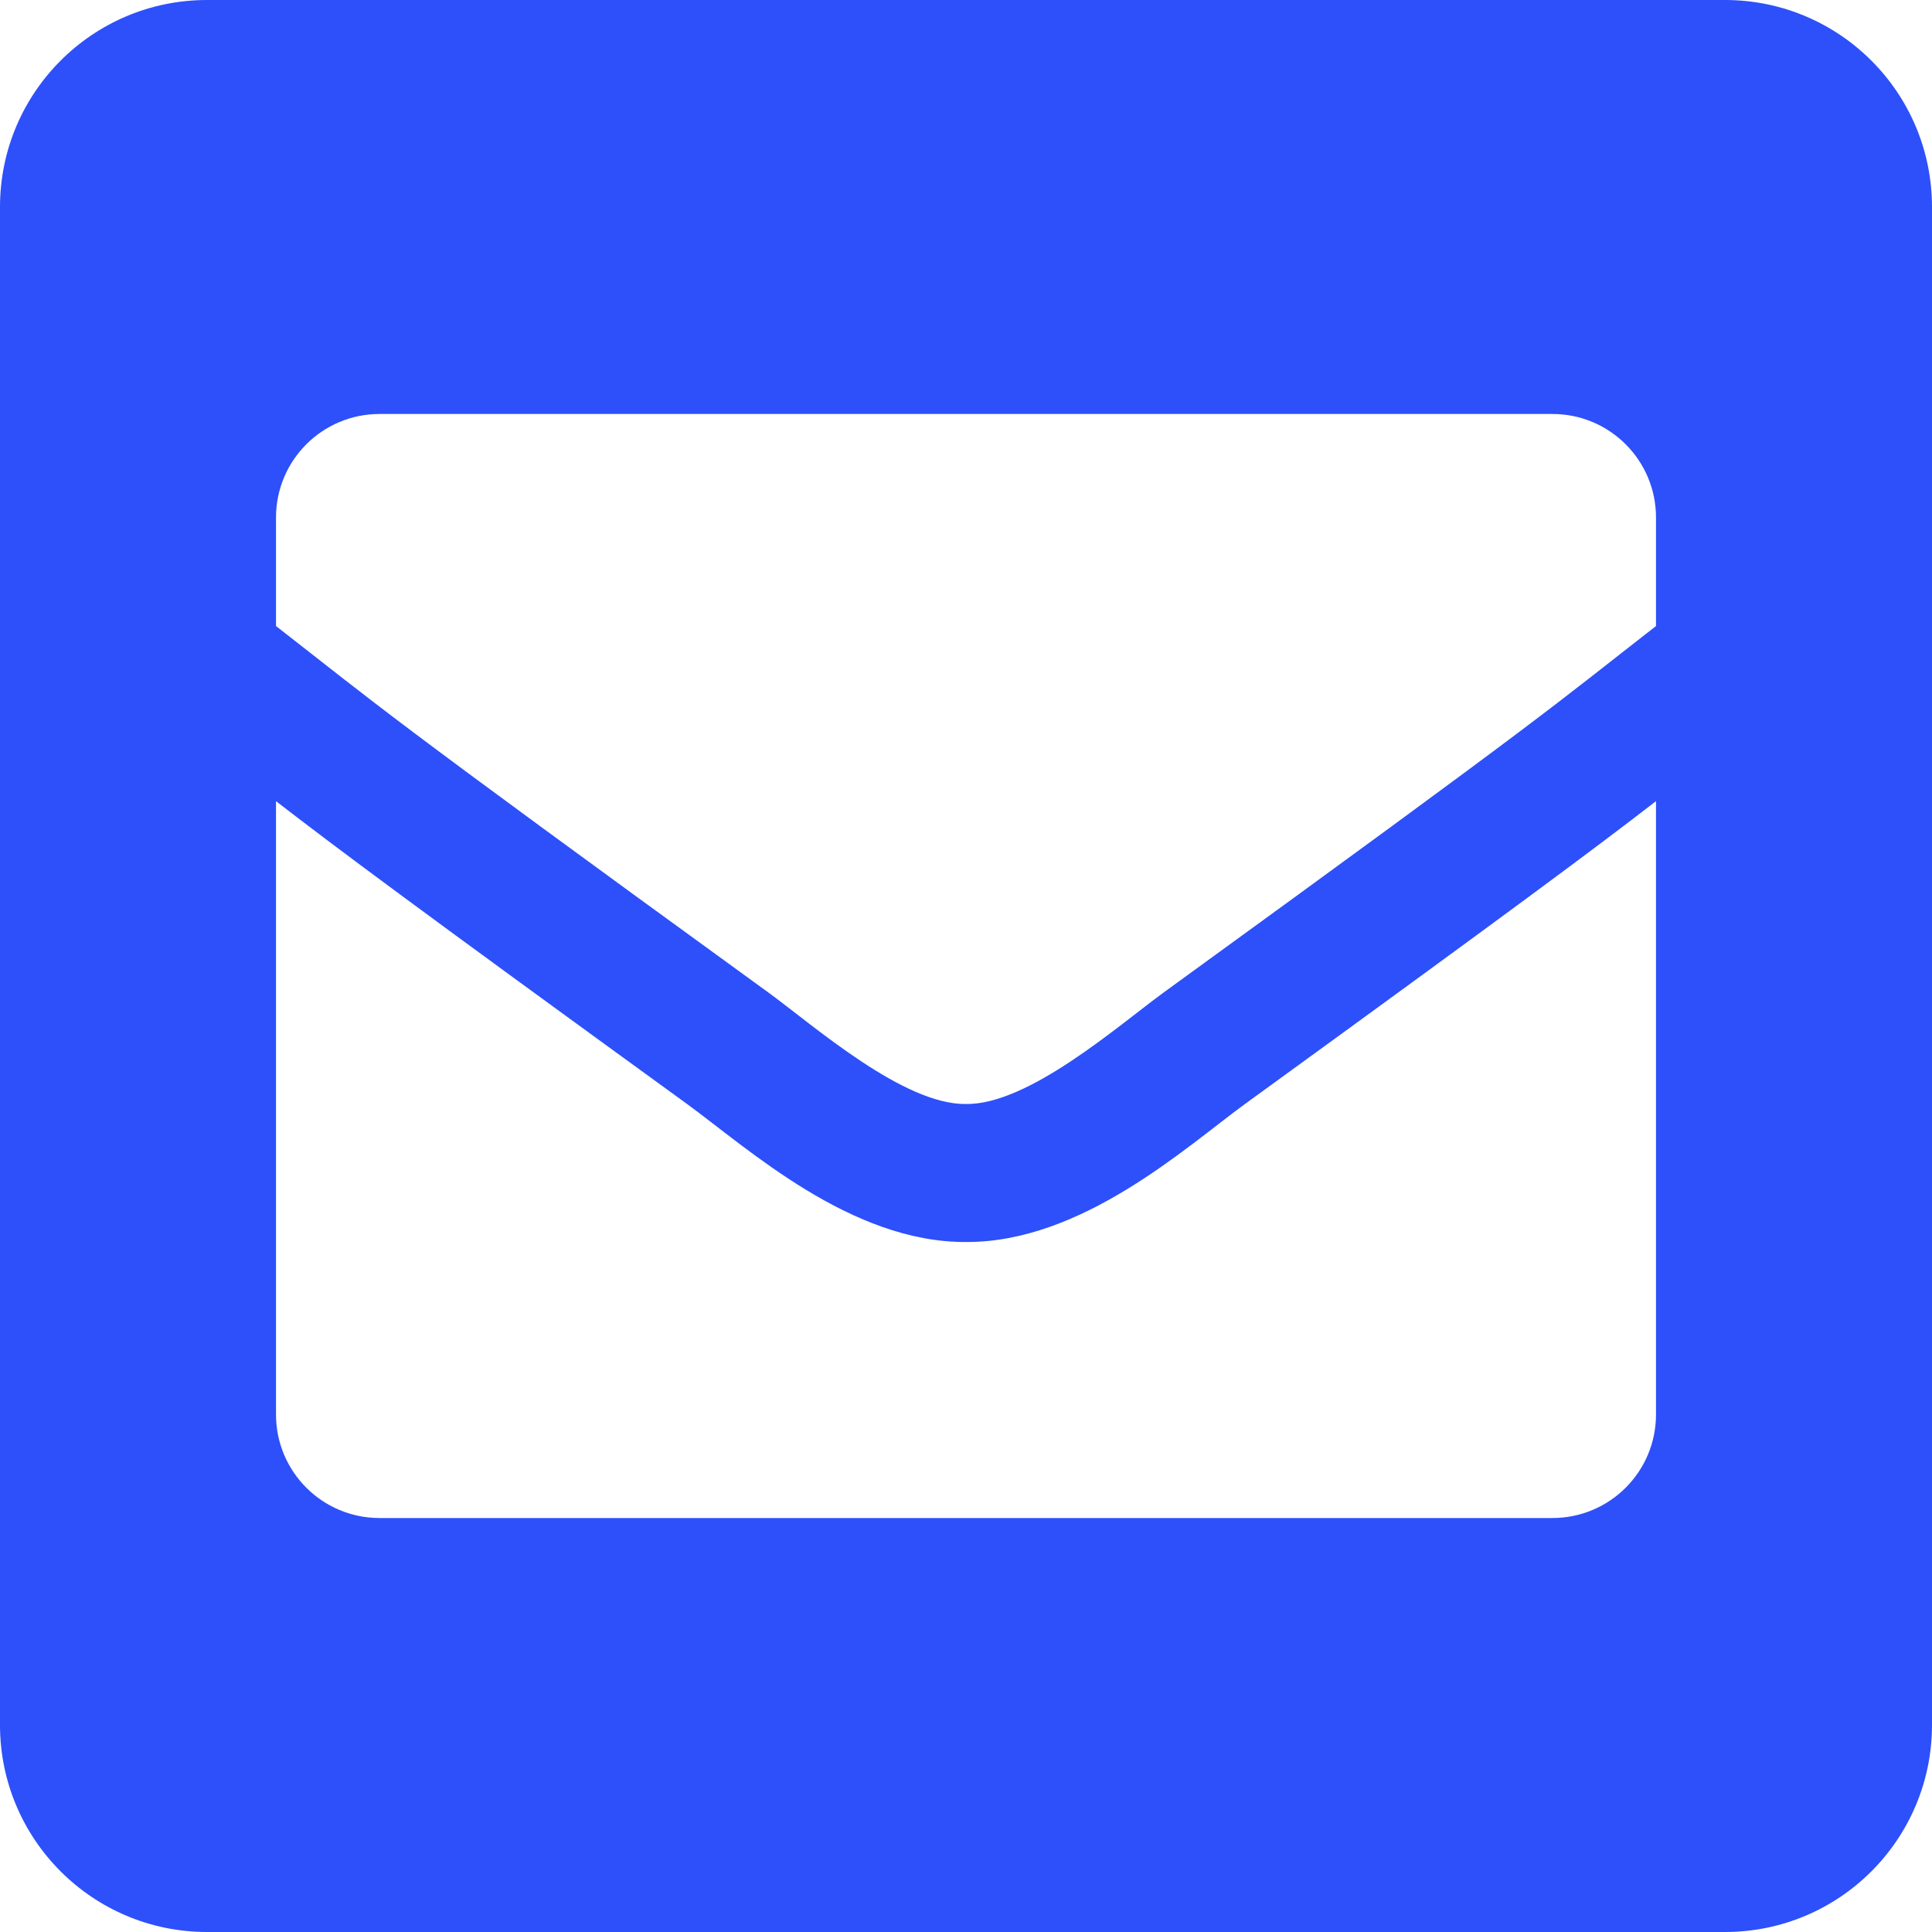
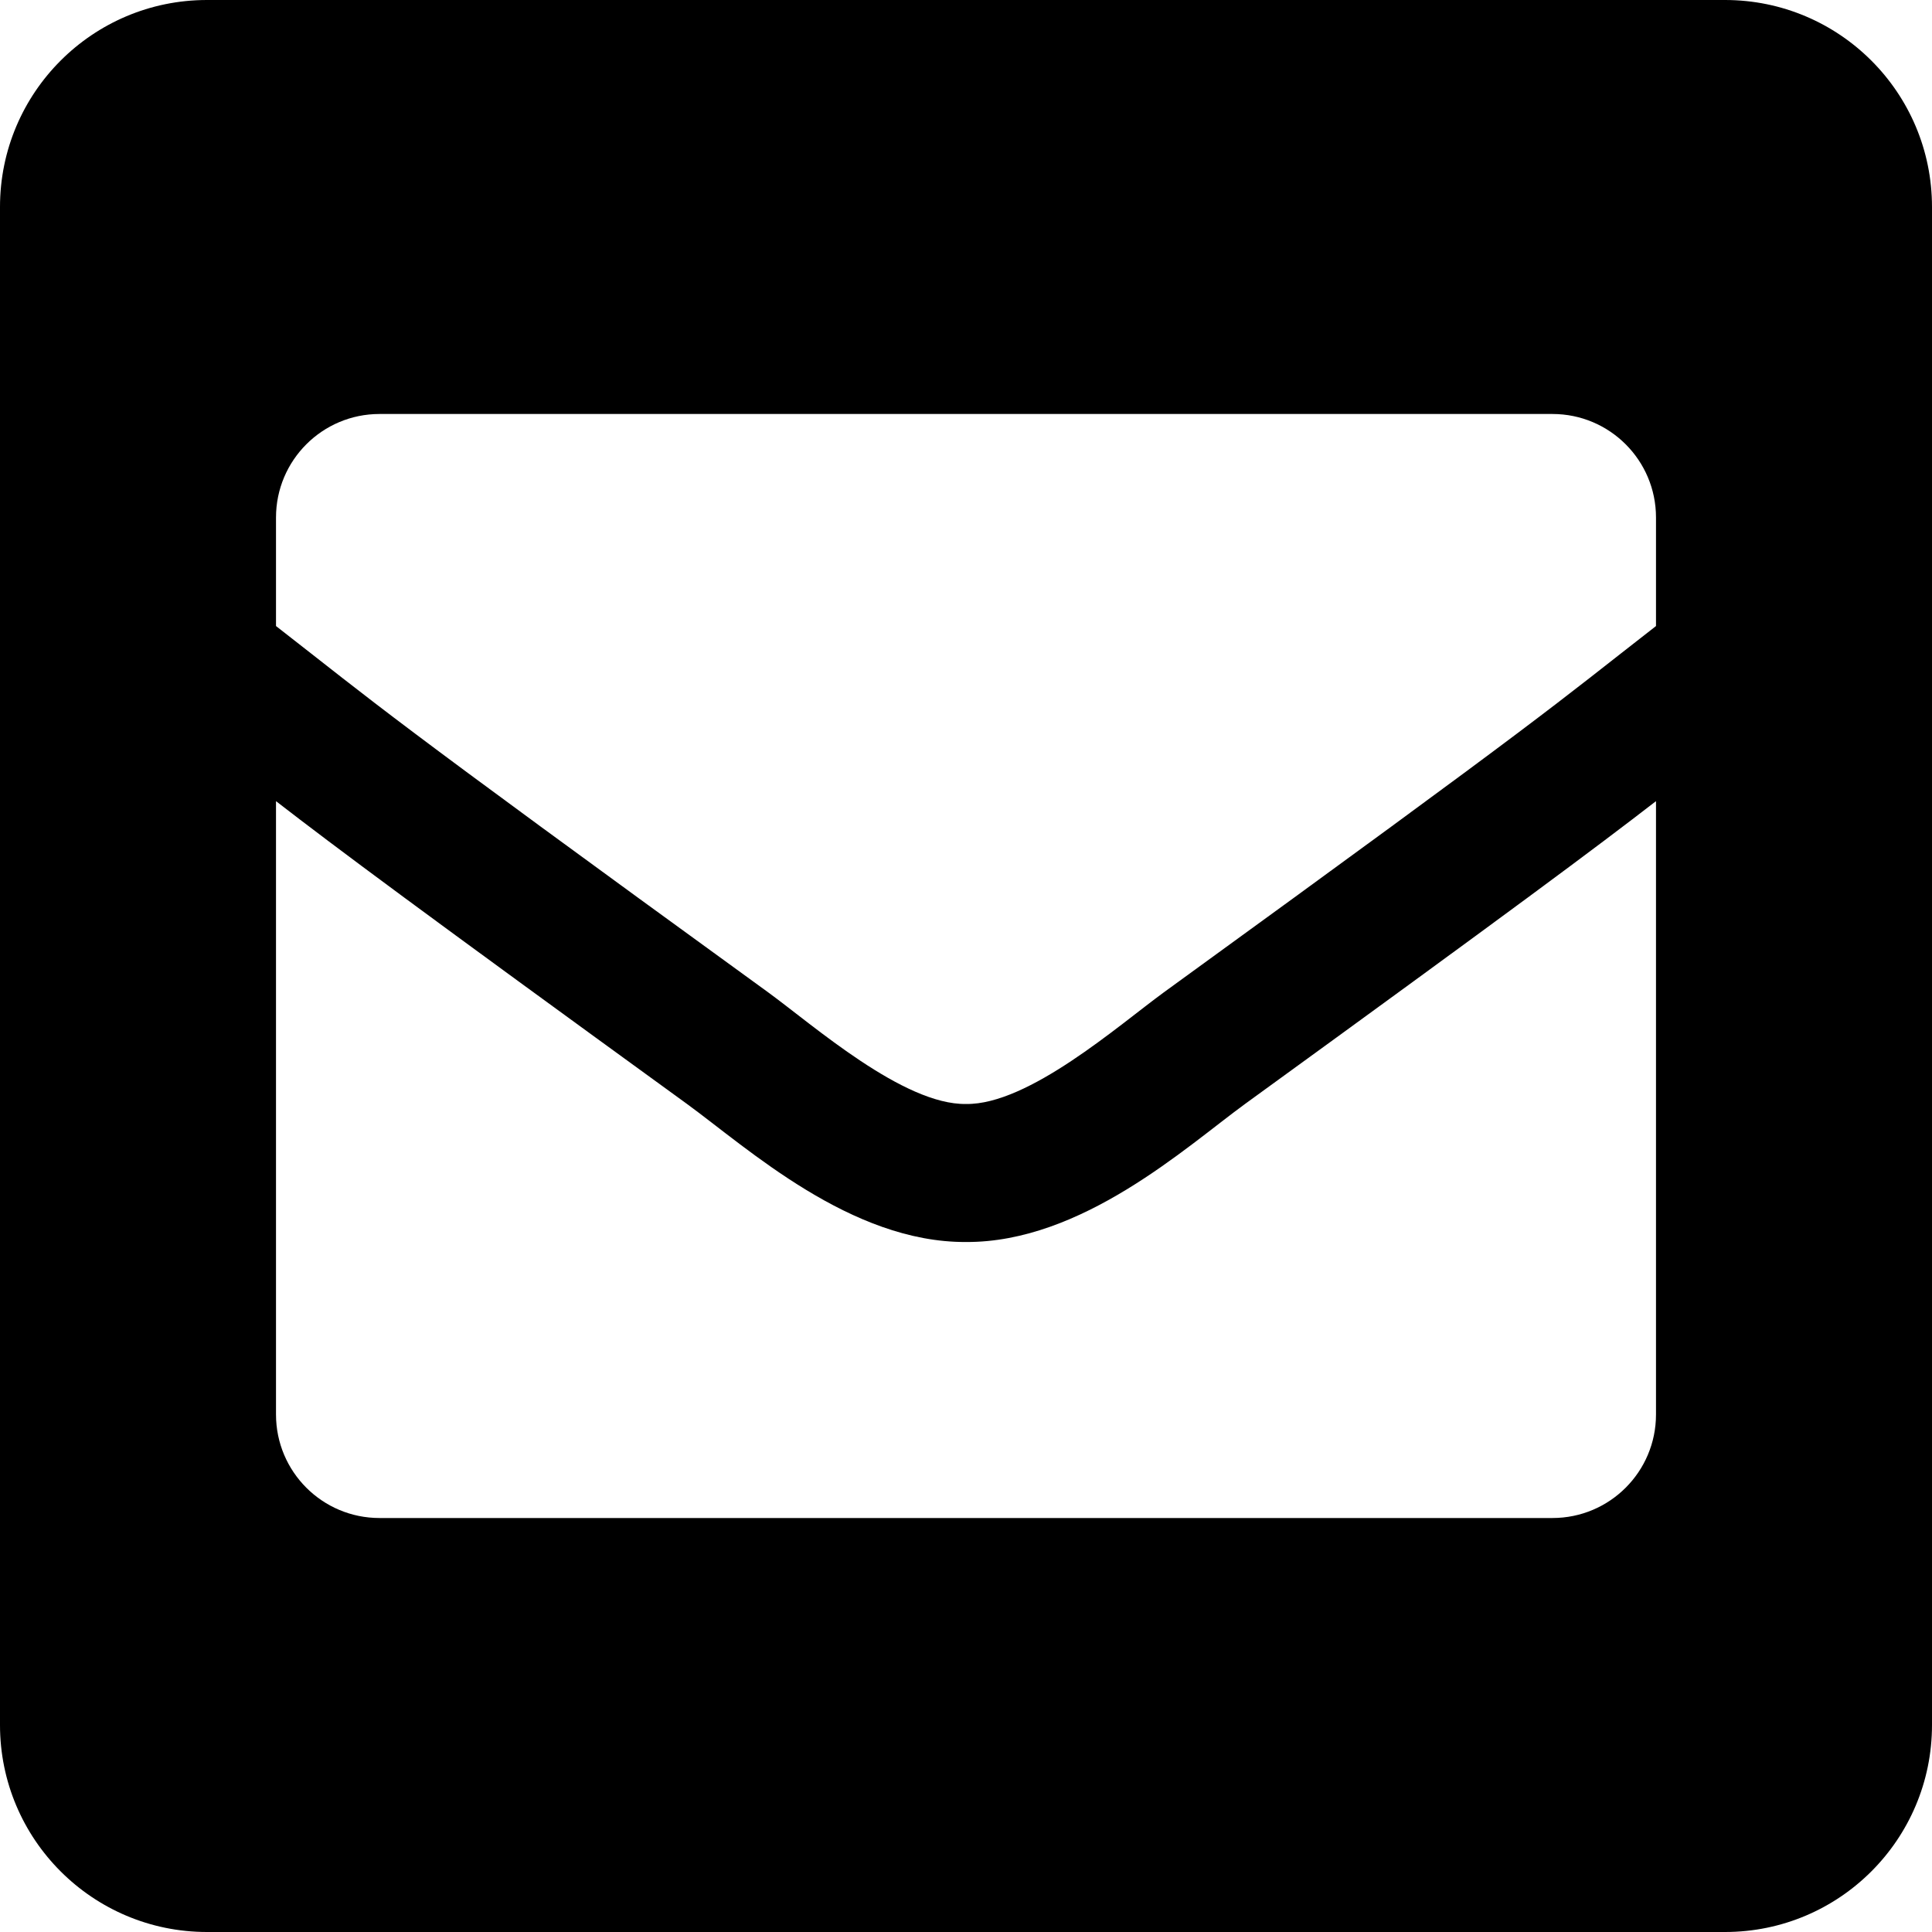
<svg xmlns="http://www.w3.org/2000/svg" width="50" height="50" viewBox="0 0 50 50" fill="none">
-   <path d="M44.643 0H5.357C2.398 0 0 2.398 0 5.357V44.643C0 47.602 2.398 50 5.357 50H44.643C47.602 50 50 47.602 50 44.643V5.357C50 2.398 47.602 0 44.643 0ZM19.879 25.681C9.758 18.336 9.861 18.317 7.143 16.202V13.393C7.143 11.914 8.342 10.714 9.821 10.714H40.179C41.658 10.714 42.857 11.914 42.857 13.393V16.202C40.137 18.319 40.242 18.336 30.121 25.681C28.949 26.536 26.617 28.596 25 28.571C23.381 28.596 21.053 26.537 19.879 25.681V25.681ZM42.857 20.734V36.607C42.857 38.087 41.658 39.286 40.179 39.286H9.821C8.342 39.286 7.143 38.087 7.143 36.607V20.734C8.701 21.939 10.863 23.55 17.779 28.57C19.36 29.724 22.018 32.158 25 32.143C28 32.158 30.696 29.683 32.223 28.569C39.138 23.55 41.299 21.938 42.857 20.734V20.734Z" fill="#2D50FA" />
+   <g id="email_svg">
+     <path d="M44.643 0H5.357C2.398 0 0 2.398 0 5.357V44.643C0 47.602 2.398 50 5.357 50H44.643C47.602 50 50 47.602 50 44.643V5.357C50 2.398 47.602 0 44.643 0ZM19.879 25.681C9.758 18.336 9.861 18.317 7.143 16.202V13.393C7.143 11.914 8.342 10.714 9.821 10.714H40.179C41.658 10.714 42.857 11.914 42.857 13.393V16.202C40.137 18.319 40.242 18.336 30.121 25.681C28.949 26.536 26.617 28.596 25 28.571C23.381 28.596 21.053 26.537 19.879 25.681V25.681ZM42.857 20.734V36.607C42.857 38.087 41.658 39.286 40.179 39.286H9.821C8.342 39.286 7.143 38.087 7.143 36.607V20.734C8.701 21.939 10.863 23.55 17.779 28.57C19.36 29.724 22.018 32.158 25 32.143C28 32.158 30.696 29.683 32.223 28.569C39.138 23.55 41.299 21.938 42.857 20.734V20.734Z" fill="currentColor" />
+   </g>
</svg>
